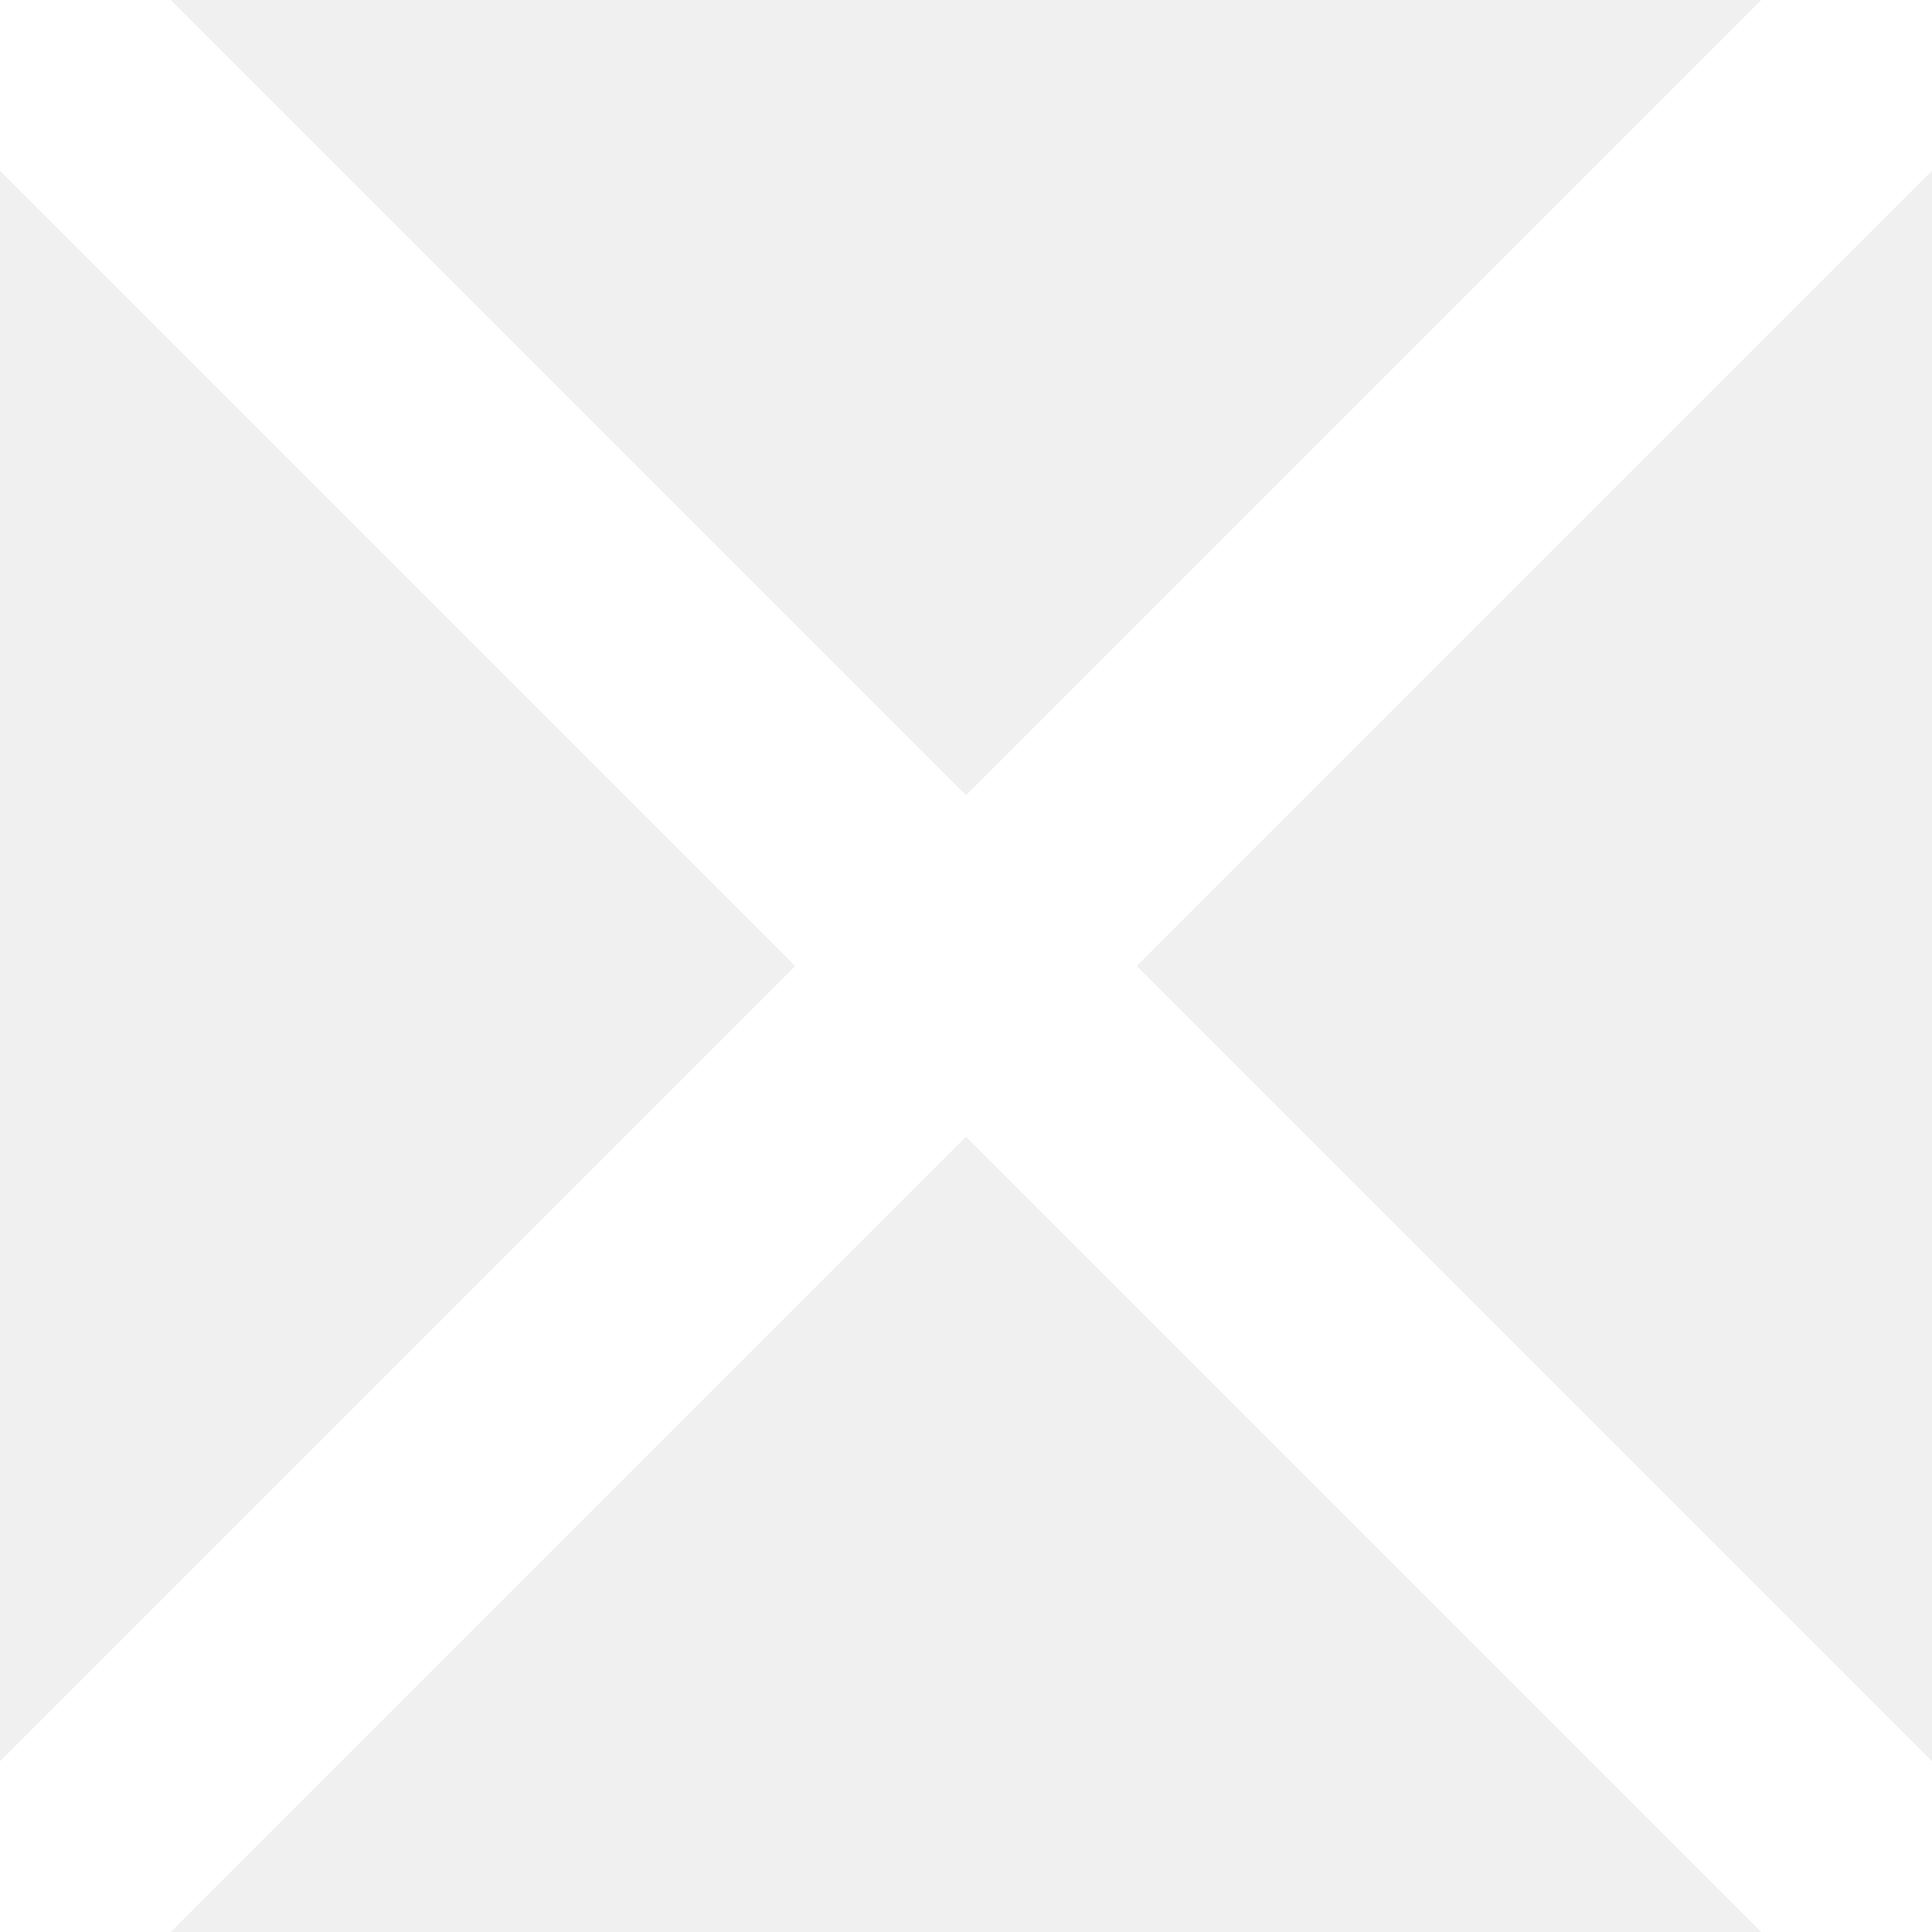
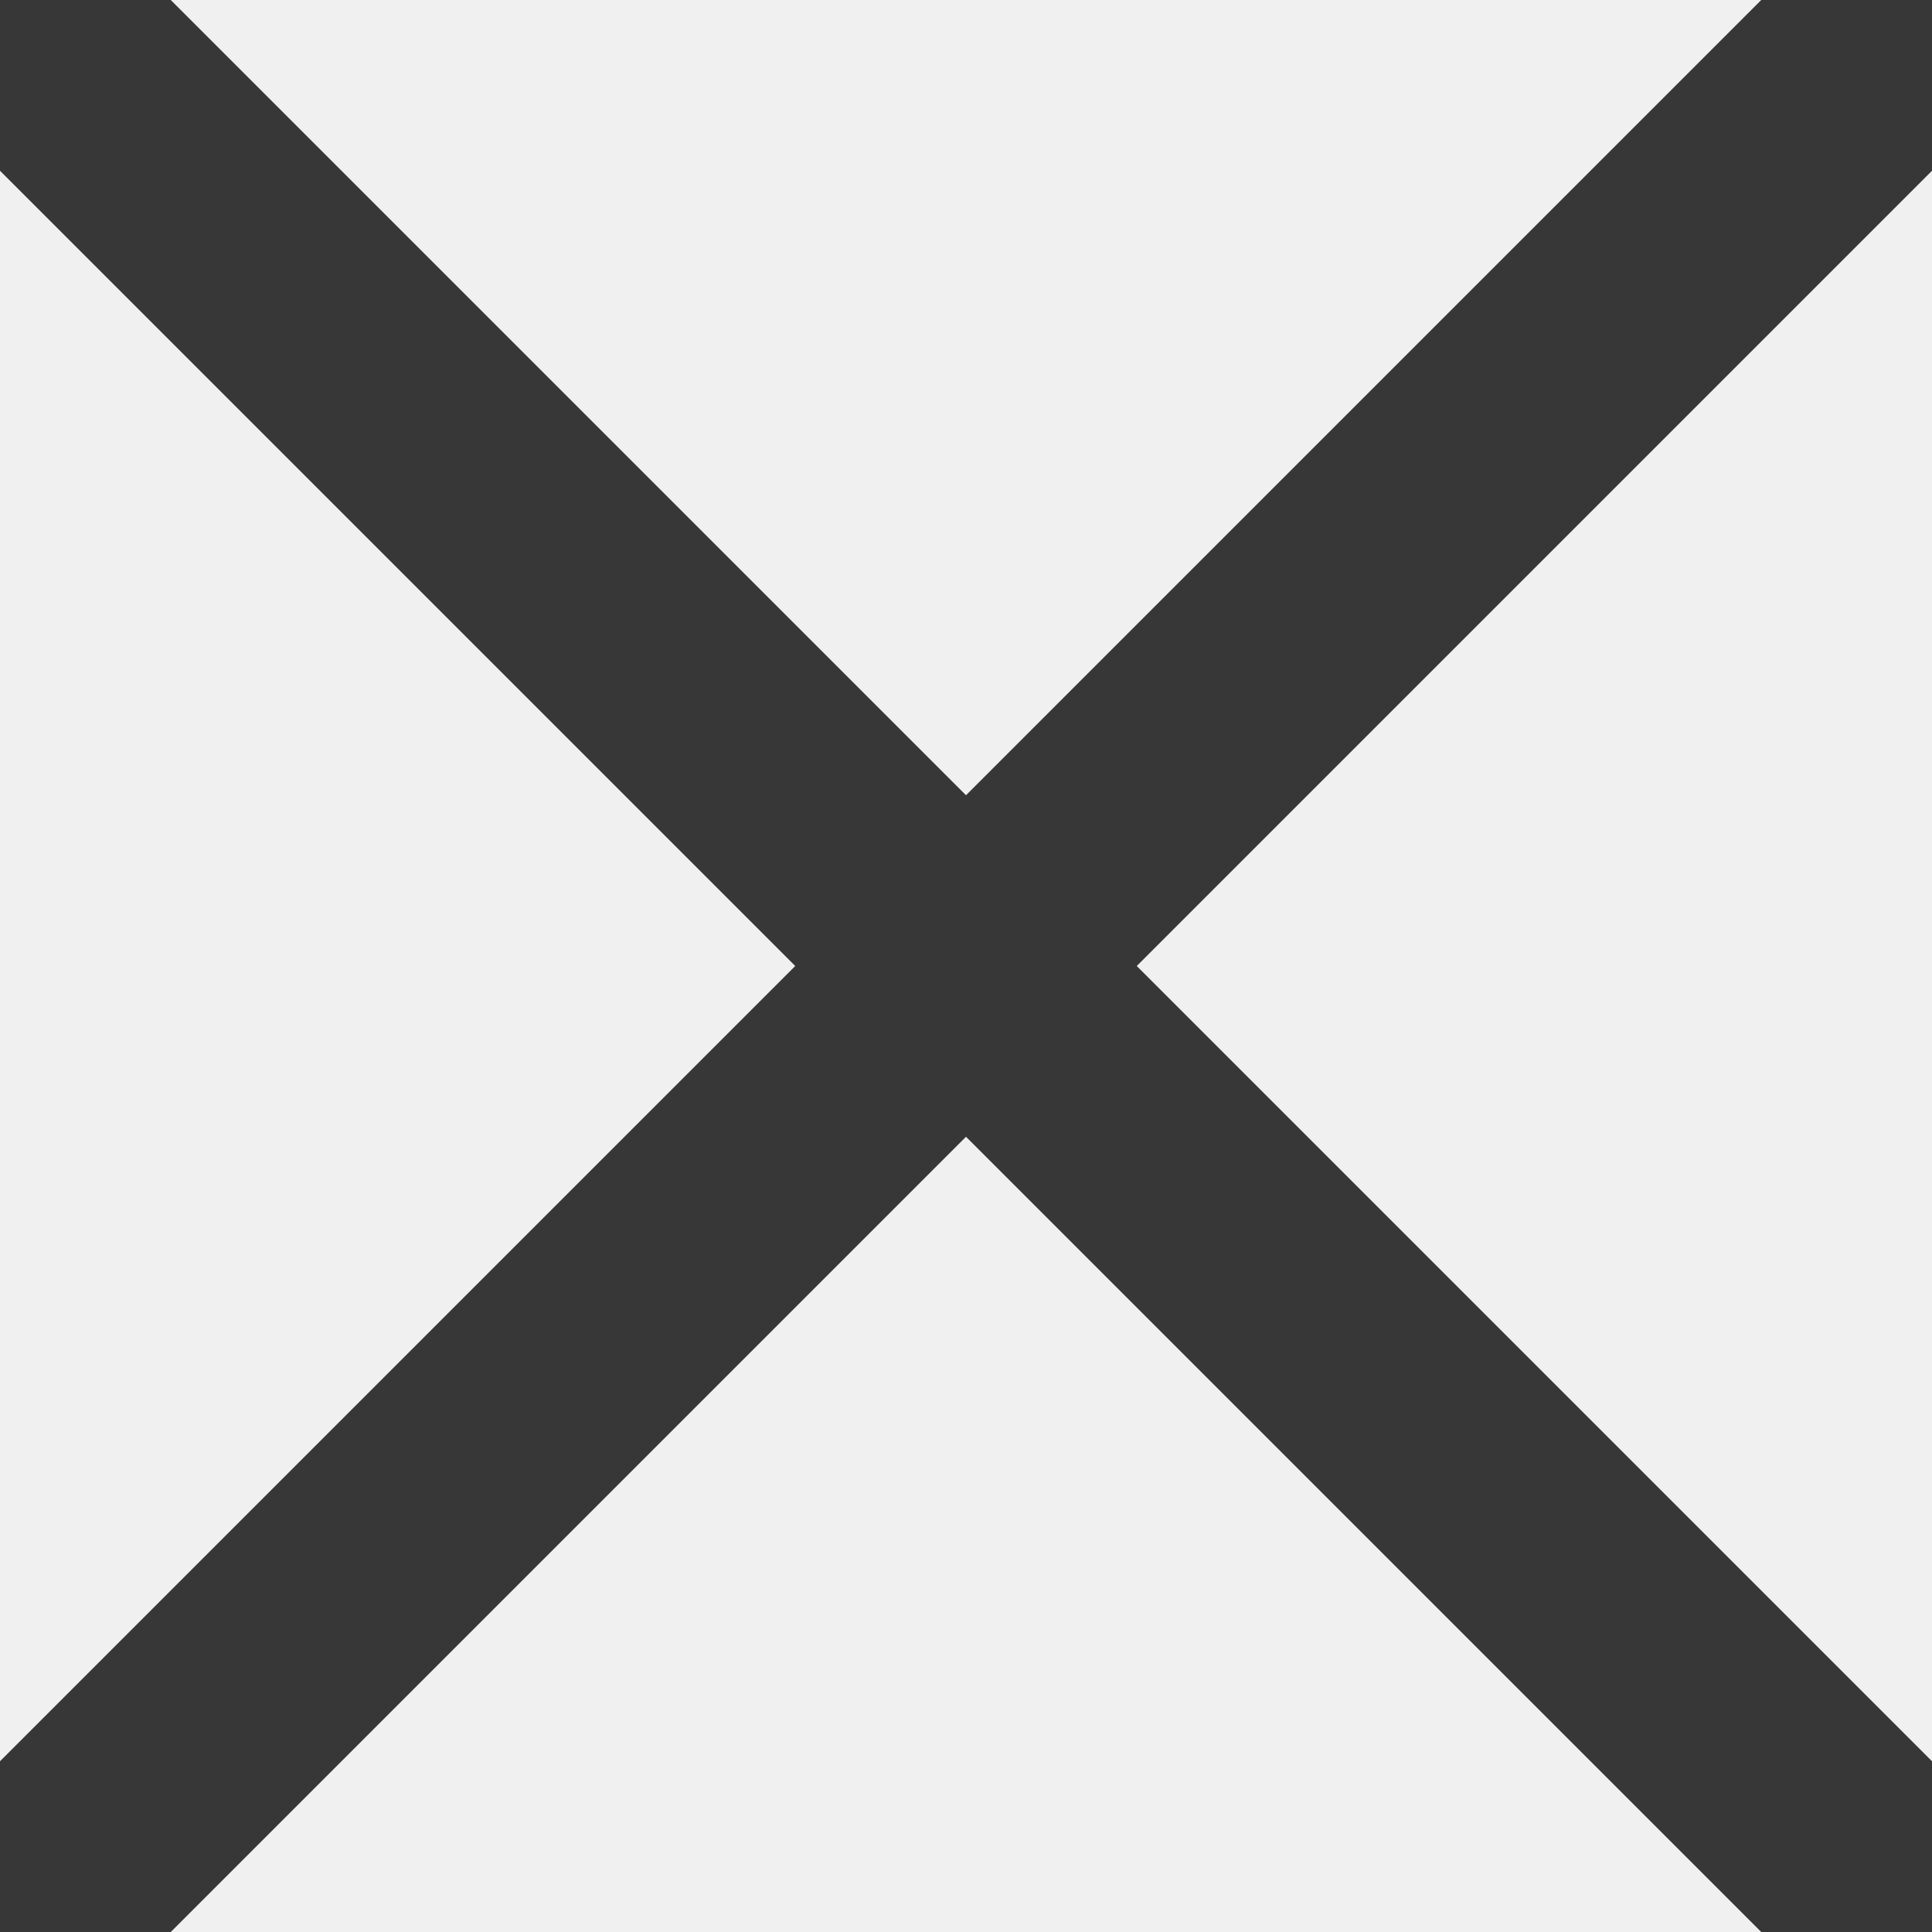
- <svg xmlns="http://www.w3.org/2000/svg" width="16px" height="16px" viewBox="0 0 16 16" zoomAndPan="disable" preserveAspectRatio="none">
-   <style type="text/css"> line { stroke: #ffffff; stroke-width: 2; } </style>
-   <line x1="0" y1="0" x2="16" y2="16" />
-   <line x1="16" y1="0" x2="0" y2="16" />
+ <svg xmlns="http://www.w3.org/2000/svg" width="16px" height="16px" viewBox="0 0 16 16" zoomAndPan="disable" preserveAspectRatio="none" version="1.1" id="svg7749">
+   <defs id="defs7753" />
+   <style type="text/css" id="style7743"> line { stroke: #ffffff; stroke-width: 2; } </style>
+   <line x1="0" y1="0" x2="16" y2="16" id="line7745" style="stroke:#373737;stroke-opacity:1" />
+   <line x1="16" y1="0" x2="0" y2="16" id="line7747" style="stroke:#373737;stroke-opacity:1" />
</svg>
